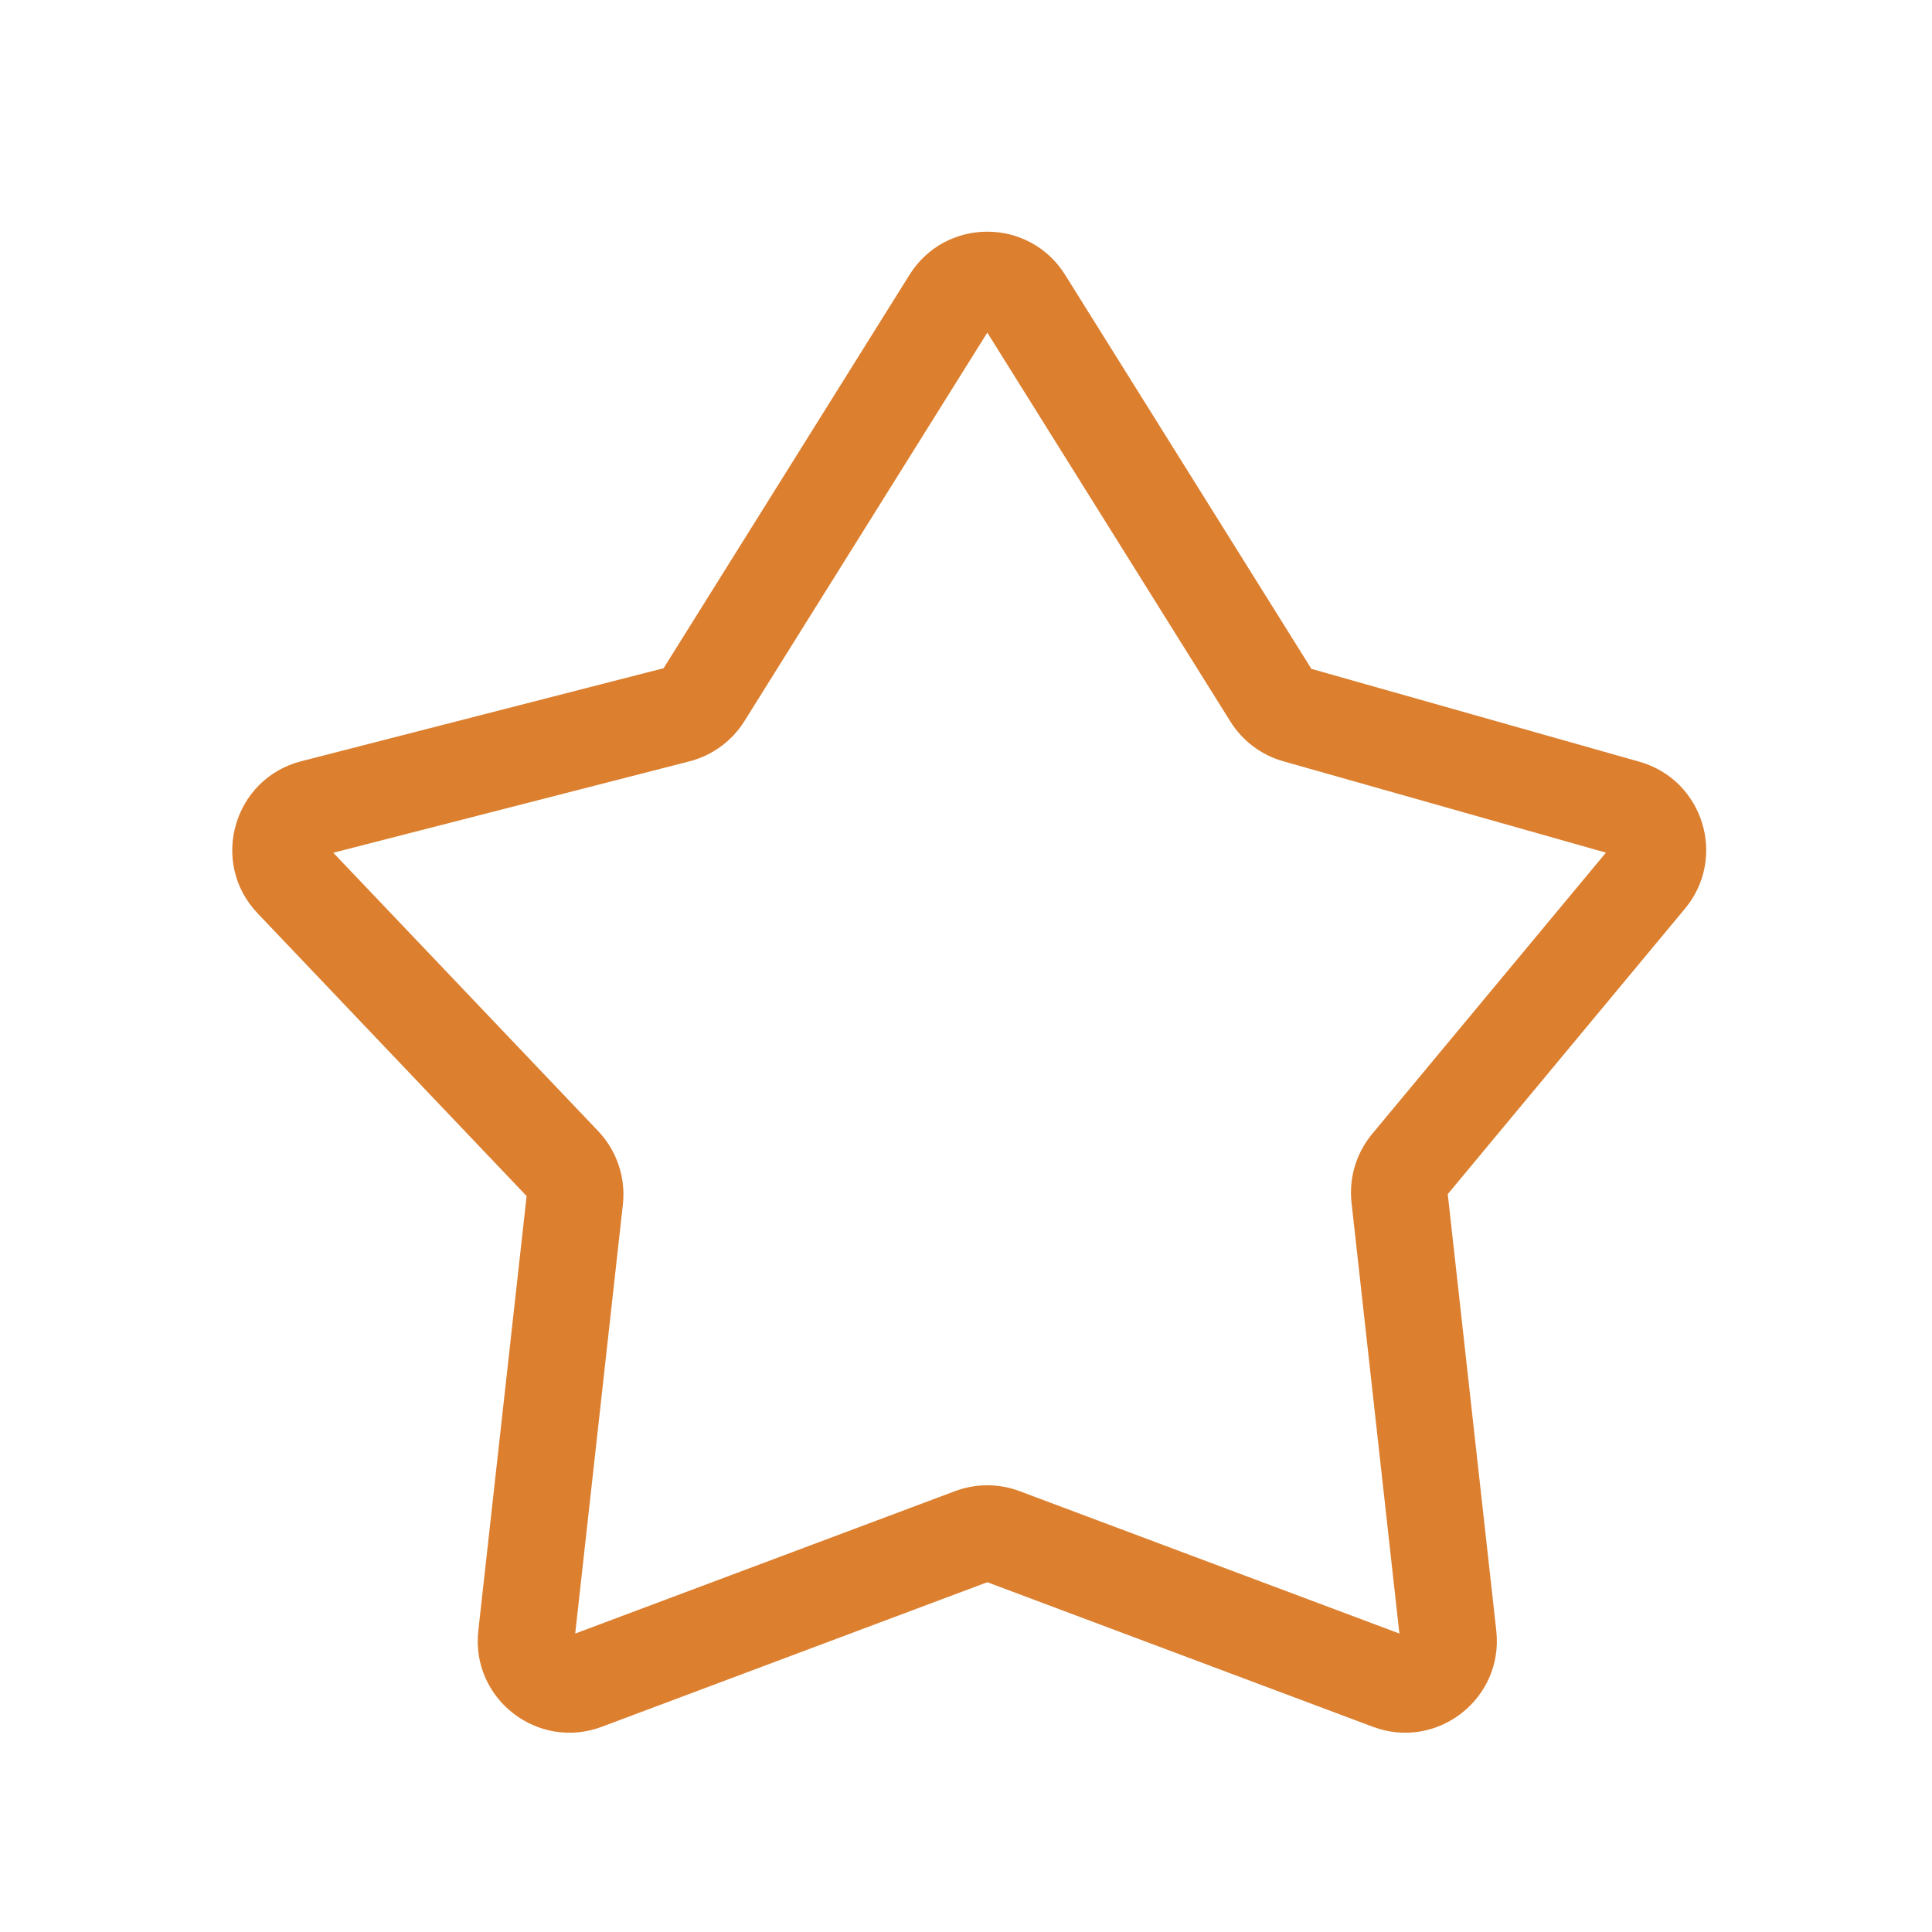
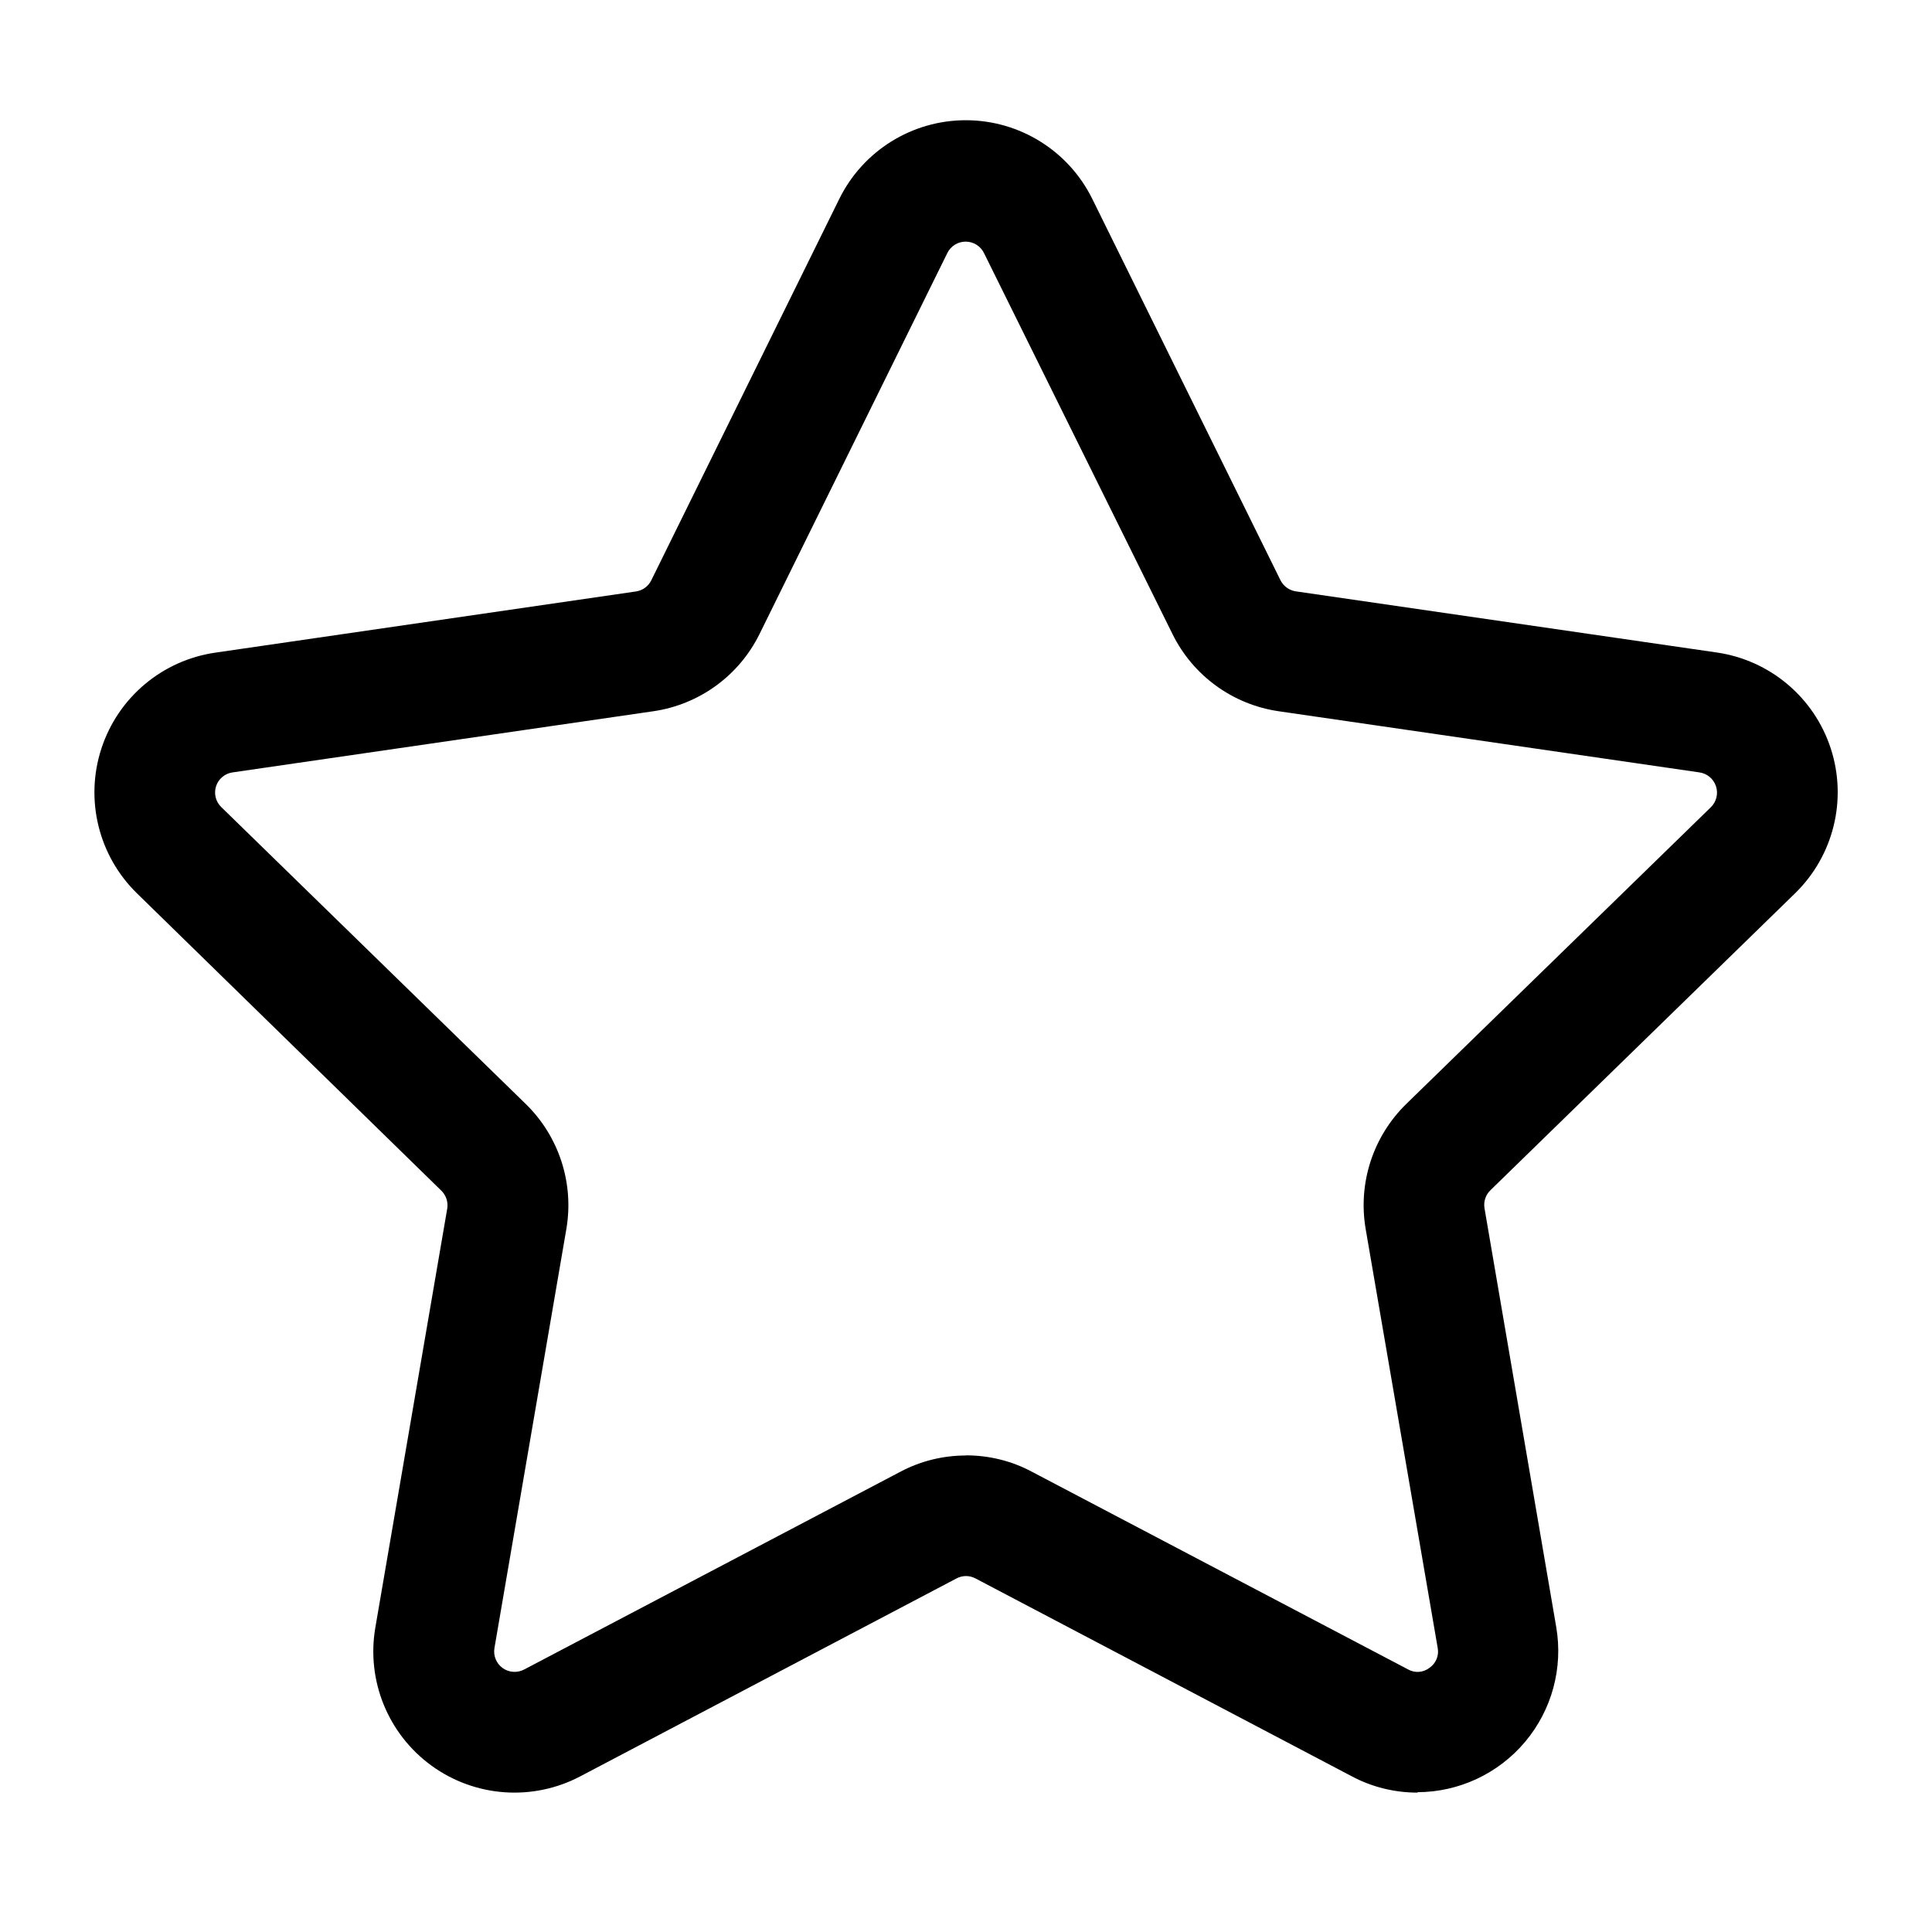
- <svg xmlns="http://www.w3.org/2000/svg" viewBox="0 0 40 40" fill="none">
-   <path fill-rule="evenodd" clip-rule="evenodd" d="M18.83 5.69C19.574 4.499 21.308 4.499 22.052 5.69L27.151 13.848L33.942 15.771C35.264 16.145 35.764 17.756 34.885 18.813L29.974 24.723L30.979 33.762C31.135 35.171 29.75 36.249 28.423 35.751L20.441 32.758L12.459 35.751C11.132 36.249 9.746 35.171 9.903 33.762L10.903 24.763L5.334 18.91C4.333 17.86 4.832 16.121 6.238 15.76L13.739 13.835L18.83 5.69ZM20.441 6.886L15.413 14.929C15.155 15.343 14.747 15.641 14.274 15.763L6.9 17.655L12.384 23.418C12.77 23.824 12.958 24.38 12.896 24.937L11.909 33.821L19.774 30.872C20.204 30.711 20.678 30.711 21.108 30.872L28.973 33.821L27.982 24.901C27.925 24.388 28.079 23.874 28.409 23.477L33.249 17.653L26.568 15.761C26.115 15.633 25.725 15.34 25.475 14.94L20.441 6.886Z" fill="#DC7F2F" />
+ <svg xmlns="http://www.w3.org/2000/svg" viewBox="0 0 14 14" fill="none">
+   <path fill="currentColor" d="M10.272 12.99c-.166 0-.33-.04-.476-.118l-2.727-1.434a.146.146 0 0 0-.138 0l-2.726 1.434a1.023 1.023 0 0 1-1.485-1.079l.521-3.036a.148.148 0 0 0-.044-.13L.993 6.474a1.023 1.023 0 0 1 .569-1.745l3.046-.443a.147.147 0 0 0 .111-.08l1.362-2.763a1.022 1.022 0 0 1 1.835 0l1.363 2.762a.149.149 0 0 0 .11.08l3.05.443a1.023 1.023 0 0 1 .568 1.746l-2.206 2.15a.148.148 0 0 0-.044.13l.52 3.036a1.024 1.024 0 0 1-1.005 1.197v.002ZM7 10.546c.166 0 .33.04.476.118l2.727 1.433a.14.14 0 0 0 .155-.011.142.142 0 0 0 .06-.145l-.522-3.036A1.025 1.025 0 0 1 10.19 8l2.207-2.15a.148.148 0 0 0-.083-.253l-3.048-.443a1.022 1.022 0 0 1-.77-.56L7.13 1.833a.148.148 0 0 0-.265 0L5.504 4.594a1.022 1.022 0 0 1-.77.56l-3.048.443a.147.147 0 0 0-.082.252L3.81 8a1.025 1.025 0 0 1 .294.906l-.521 3.036a.148.148 0 0 0 .215.156l2.726-1.433c.147-.078.31-.118.476-.118Z" />
</svg>
